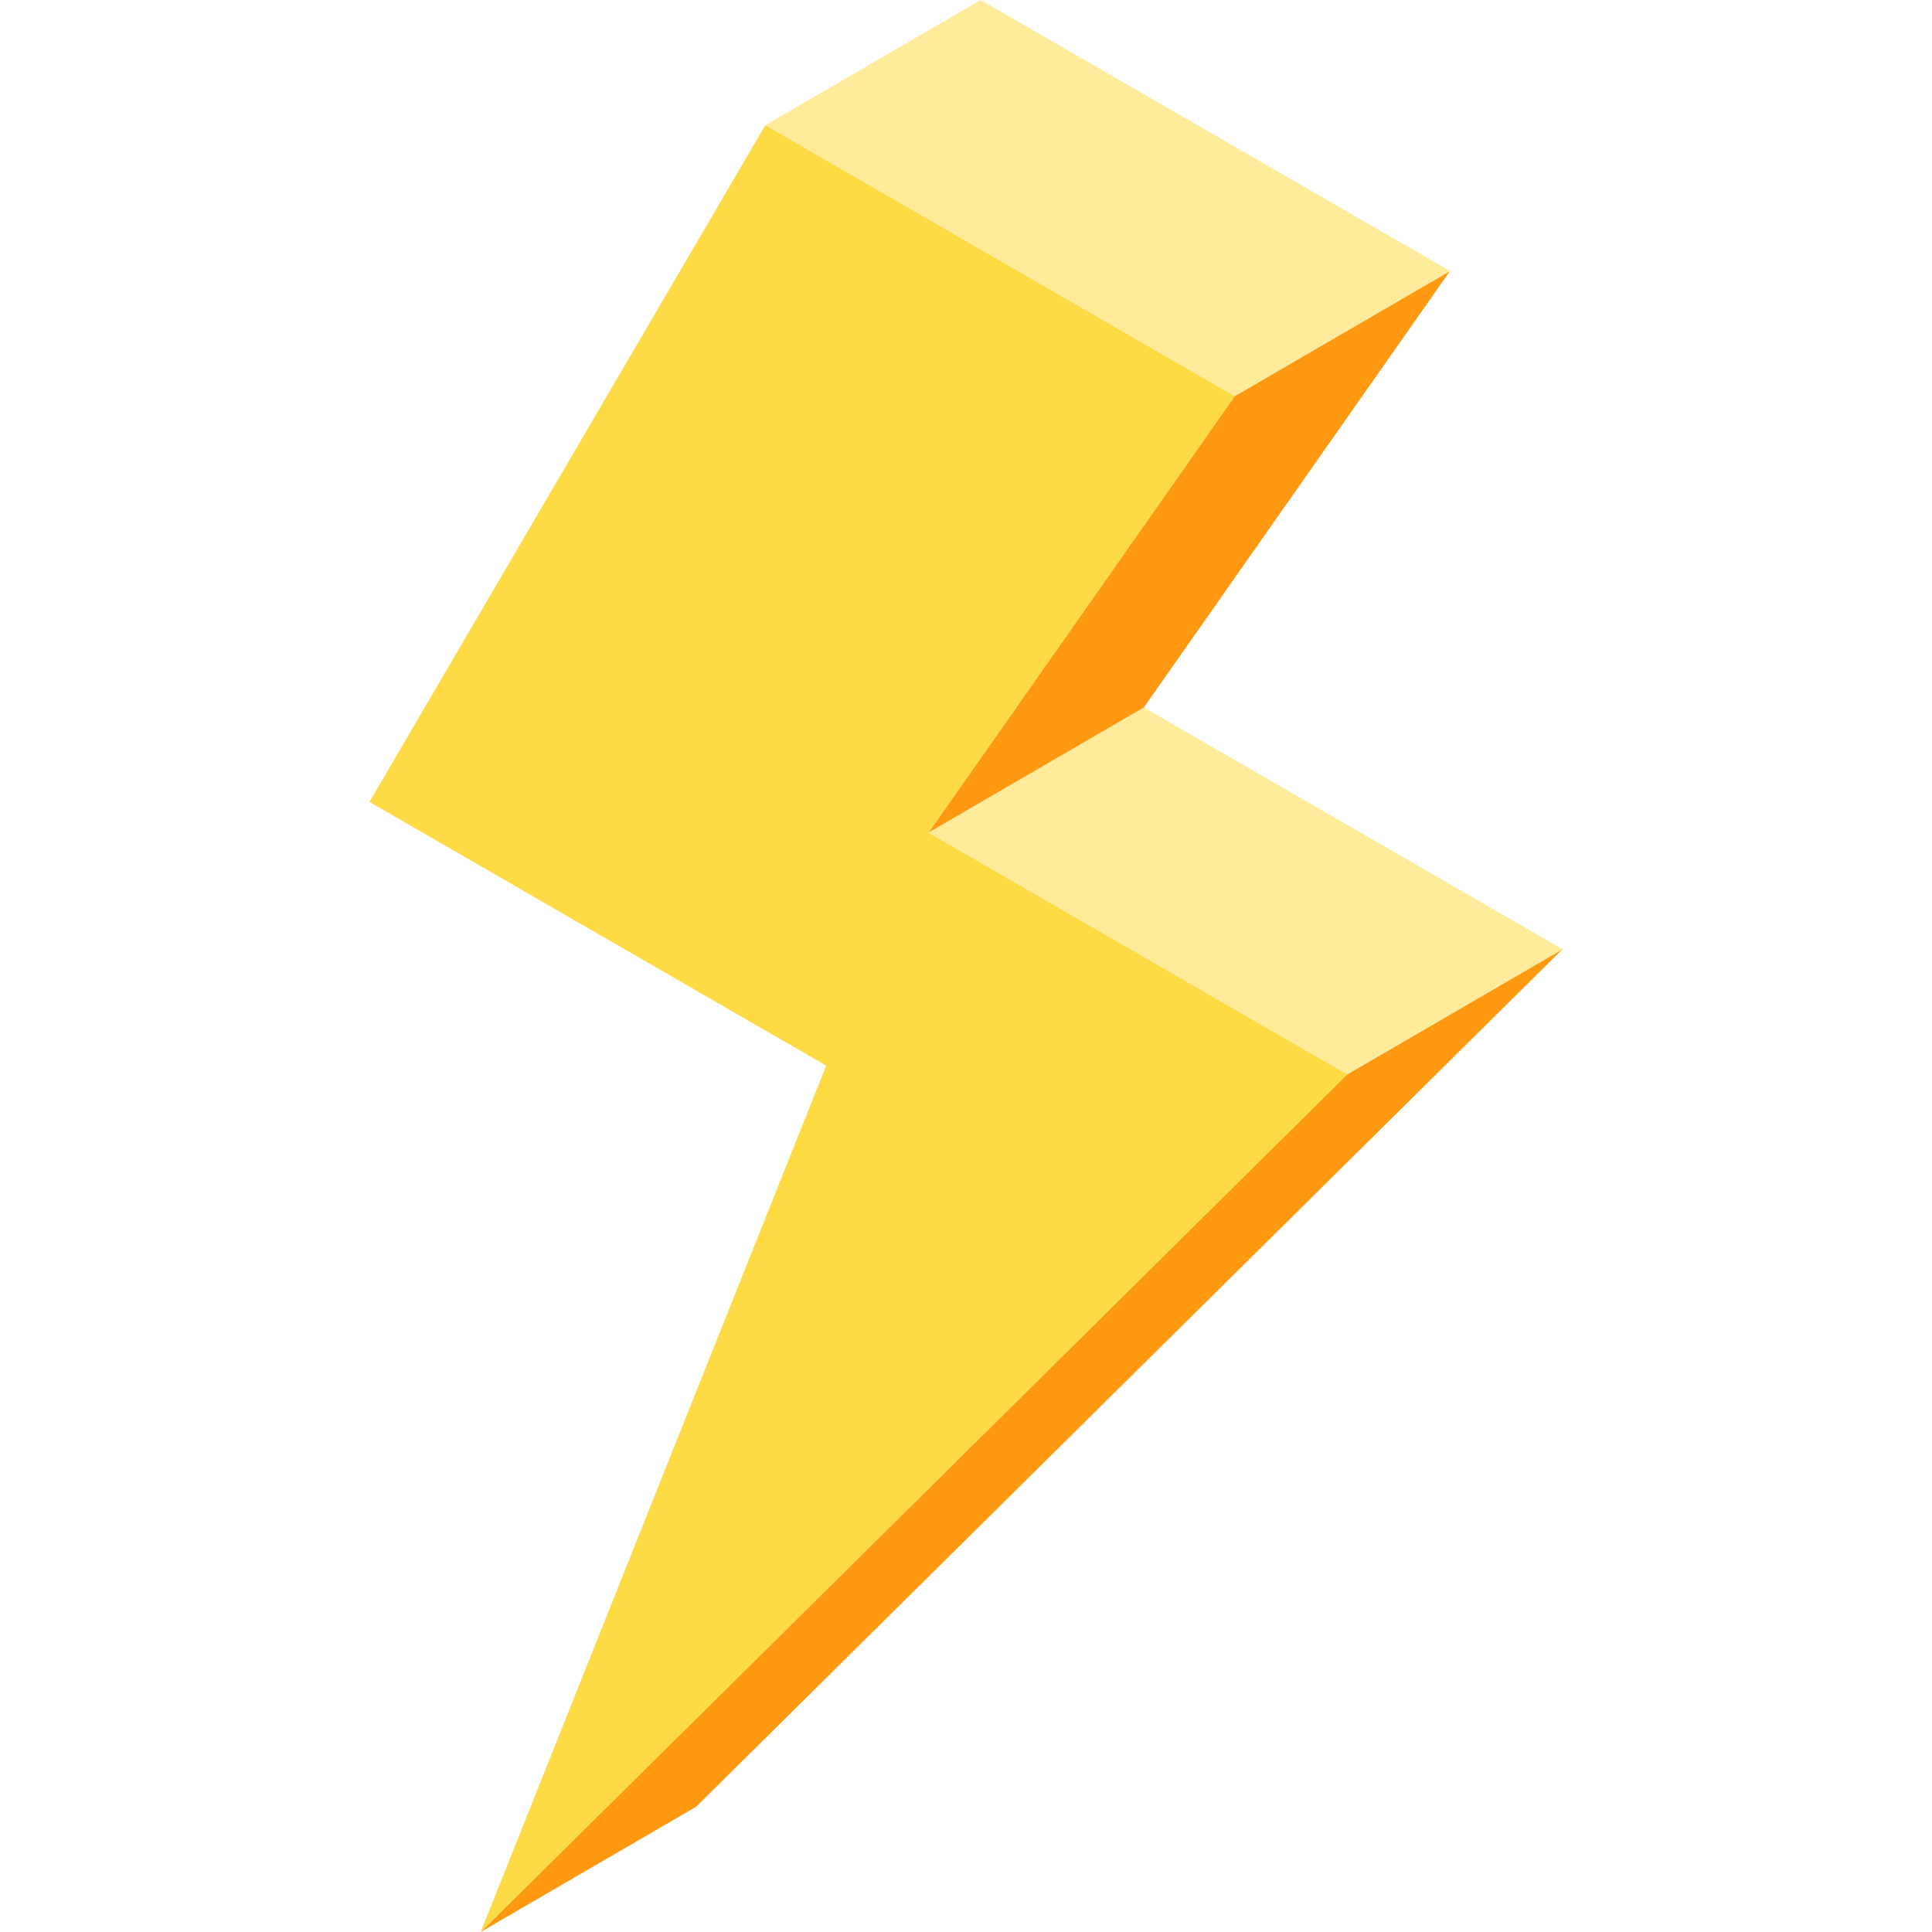
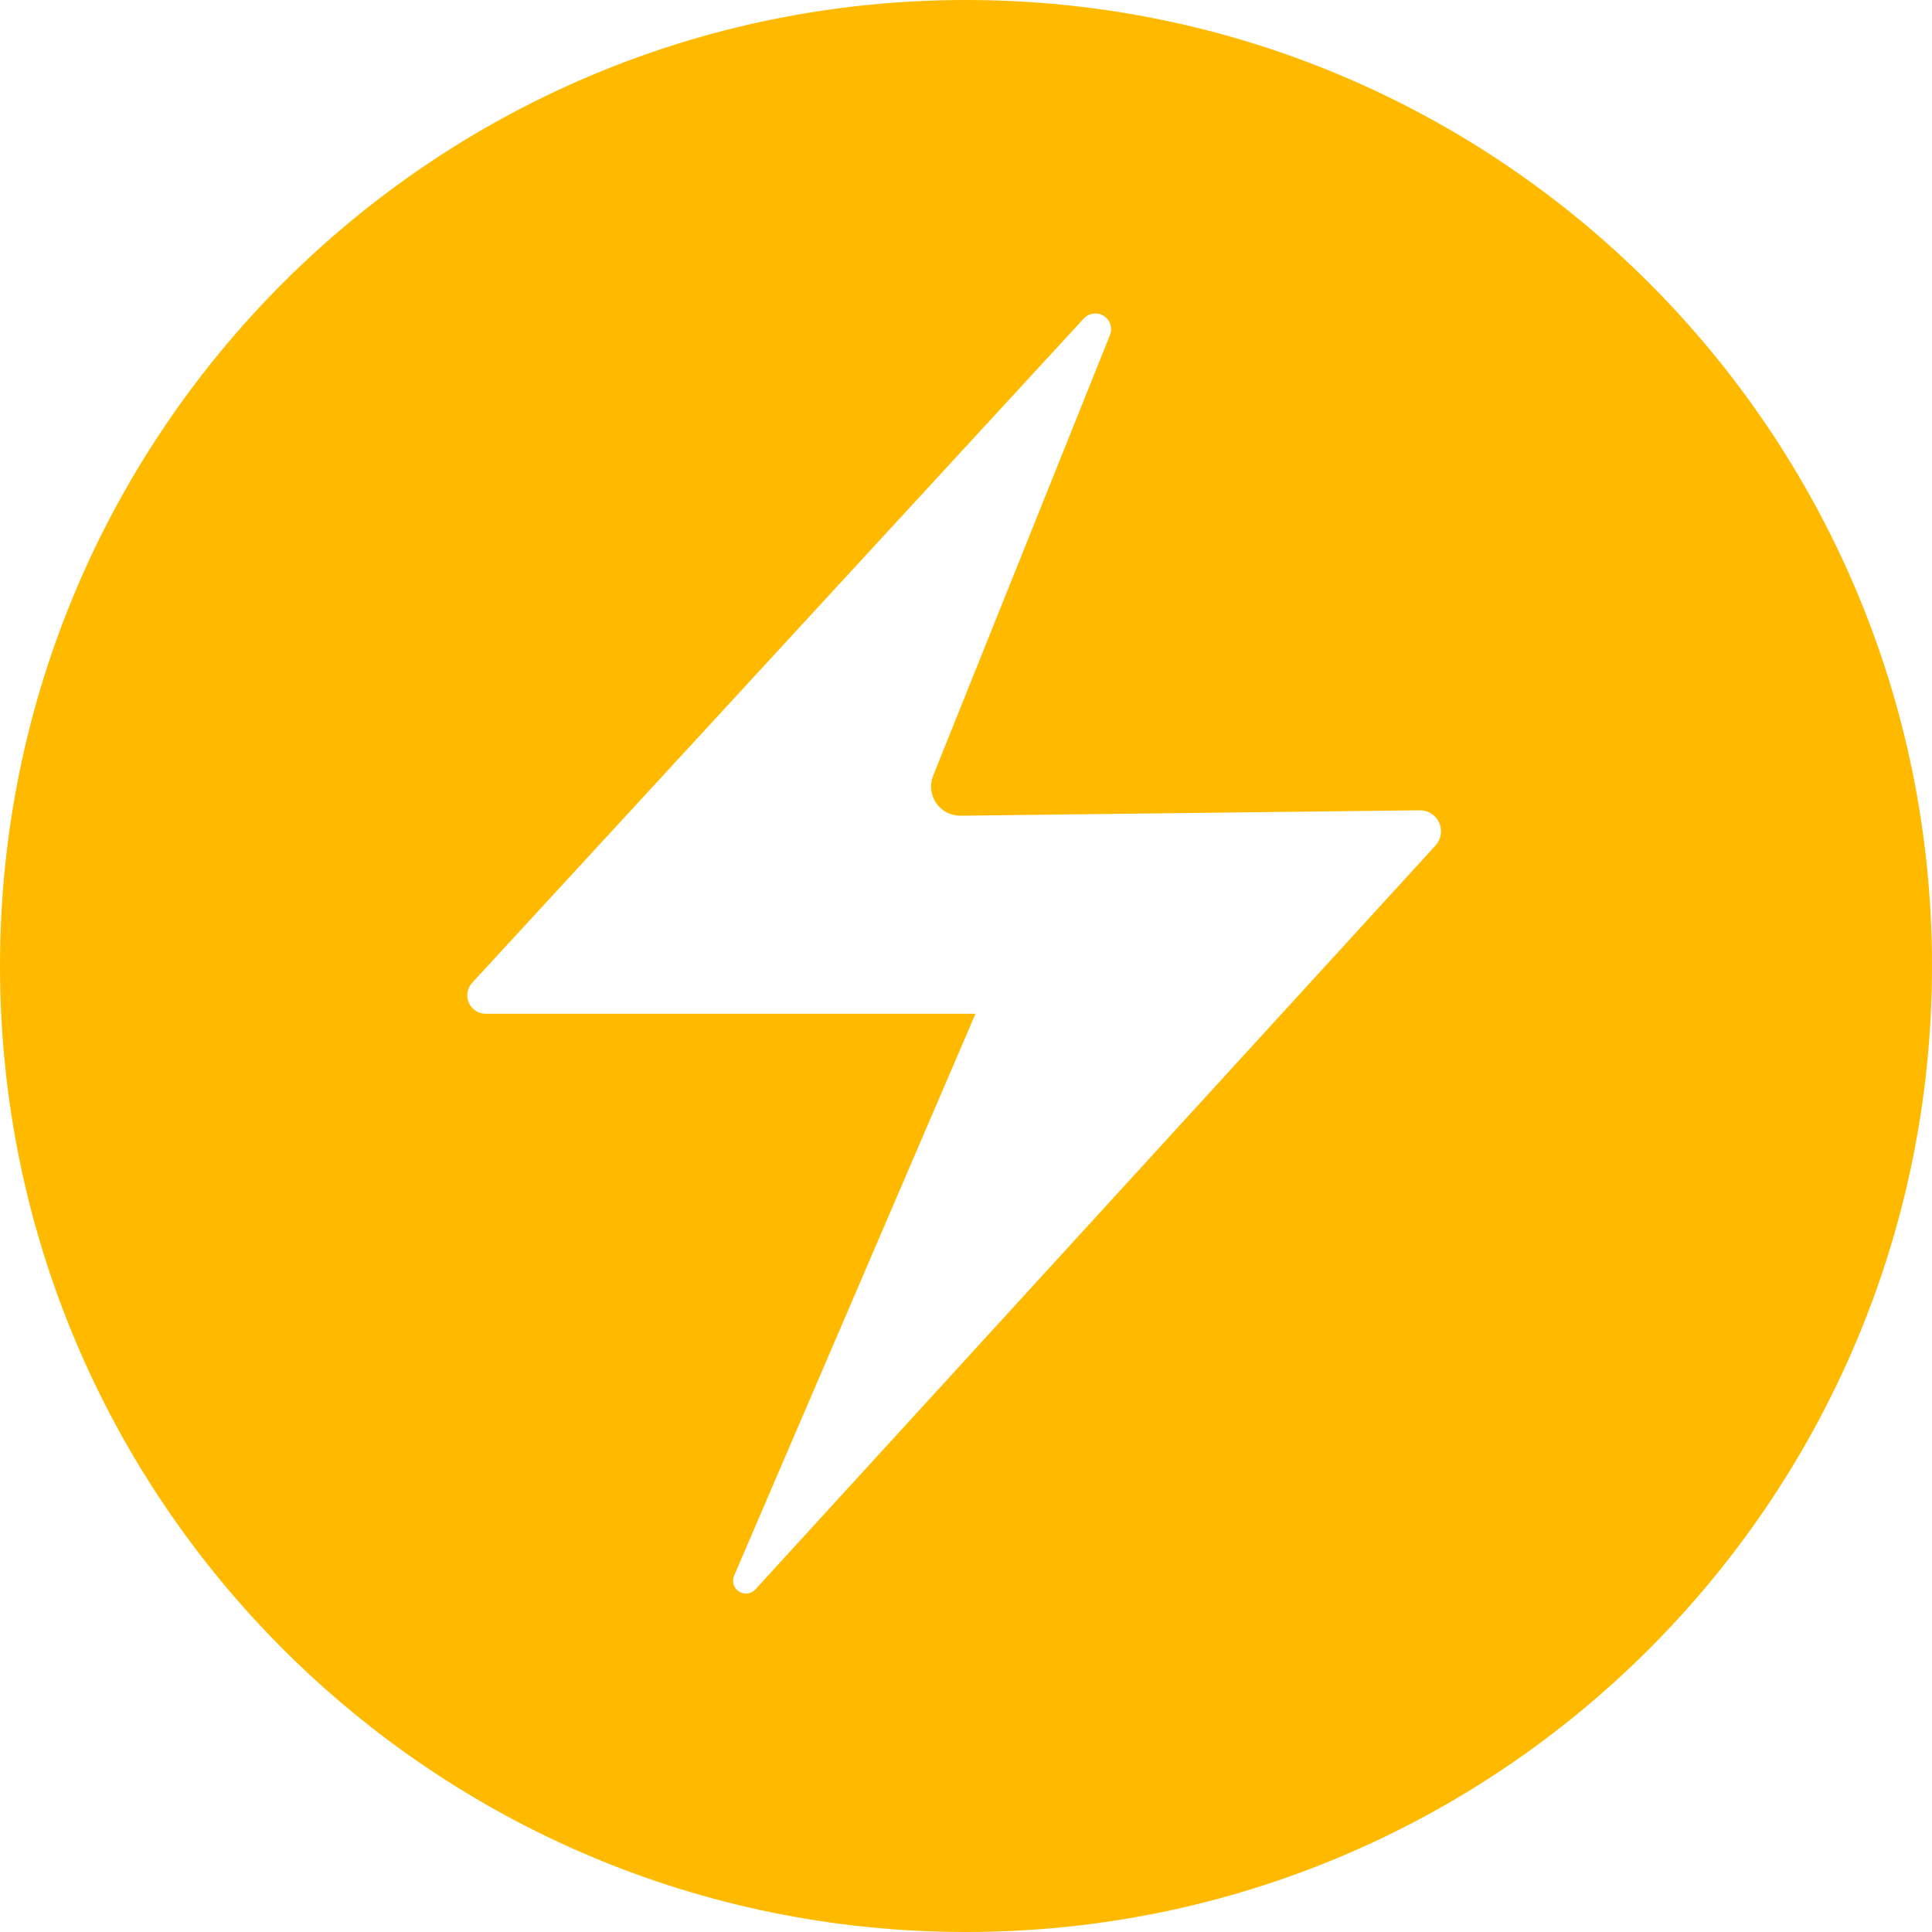
- <svg xmlns="http://www.w3.org/2000/svg" height="800px" width="800px" version="1.1" id="Layer_1" viewBox="0 0 512 512" xml:space="preserve">
-   <g>
-     <polygon style="fill:#FF9911;" points="357.016,284.718 414.093,251.548 184.458,478.831 127.381,512  " />
-     <polygon style="fill:#FFEB9A;" points="246.056,220.655 303.133,187.485 414.093,251.548 357.016,284.718  " />
-     <polygon style="fill:#FF9911;" points="327.203,104.979 384.28,71.81 303.133,187.485 246.056,220.655  " />
-     <polygon style="fill:#FFEB9A;" points="202.824,33.17 259.902,0 384.28,71.81 327.203,104.979  " />
-     <polygon style="fill:#FEDA44;" points="357.016,284.718 127.381,512 218.95,282.398 97.907,212.514 202.824,33.17 327.203,104.979    246.056,220.655  " />
-   </g>
+ <svg xmlns="http://www.w3.org/2000/svg" width="180" height="180" viewBox="0 0 180 180" fill="none">
+   <path fill-rule="evenodd" clip-rule="evenodd" d="M180 90C180 139.706 139.706 180 90 180C40.294 180 0 139.706 0 90C0 40.294 40.294 0 90 0C139.706 0 180 40.294 180 90ZM43.989 91.567L100.973 29.676C101.205 29.424 101.519 29.261 101.859 29.216C102.199 29.171 102.544 29.246 102.835 29.429C103.125 29.613 103.342 29.892 103.447 30.218C103.553 30.544 103.541 30.898 103.413 31.216L86.94 72.272C86.773 72.686 86.712 73.136 86.761 73.579C86.81 74.023 86.967 74.448 87.219 74.817C87.472 75.185 87.811 75.486 88.207 75.692C88.604 75.897 89.045 76.002 89.491 75.997L132.274 75.492C132.656 75.487 133.031 75.595 133.353 75.801C133.675 76.007 133.93 76.302 134.086 76.651C134.243 77 134.294 77.387 134.233 77.764C134.172 78.142 134.002 78.493 133.744 78.775L70.379 148.08C70.189 148.289 69.93 148.423 69.65 148.459C69.369 148.496 69.085 148.431 68.848 148.278C68.61 148.125 68.434 147.892 68.352 147.622C68.27 147.351 68.285 147.06 68.397 146.801L90.885 94.45H45.253C44.919 94.45 44.593 94.352 44.313 94.17C44.033 93.987 43.813 93.727 43.679 93.421C43.545 93.115 43.503 92.777 43.558 92.448C43.613 92.118 43.763 91.812 43.989 91.567Z" fill="#FFBA00" />
</svg>
